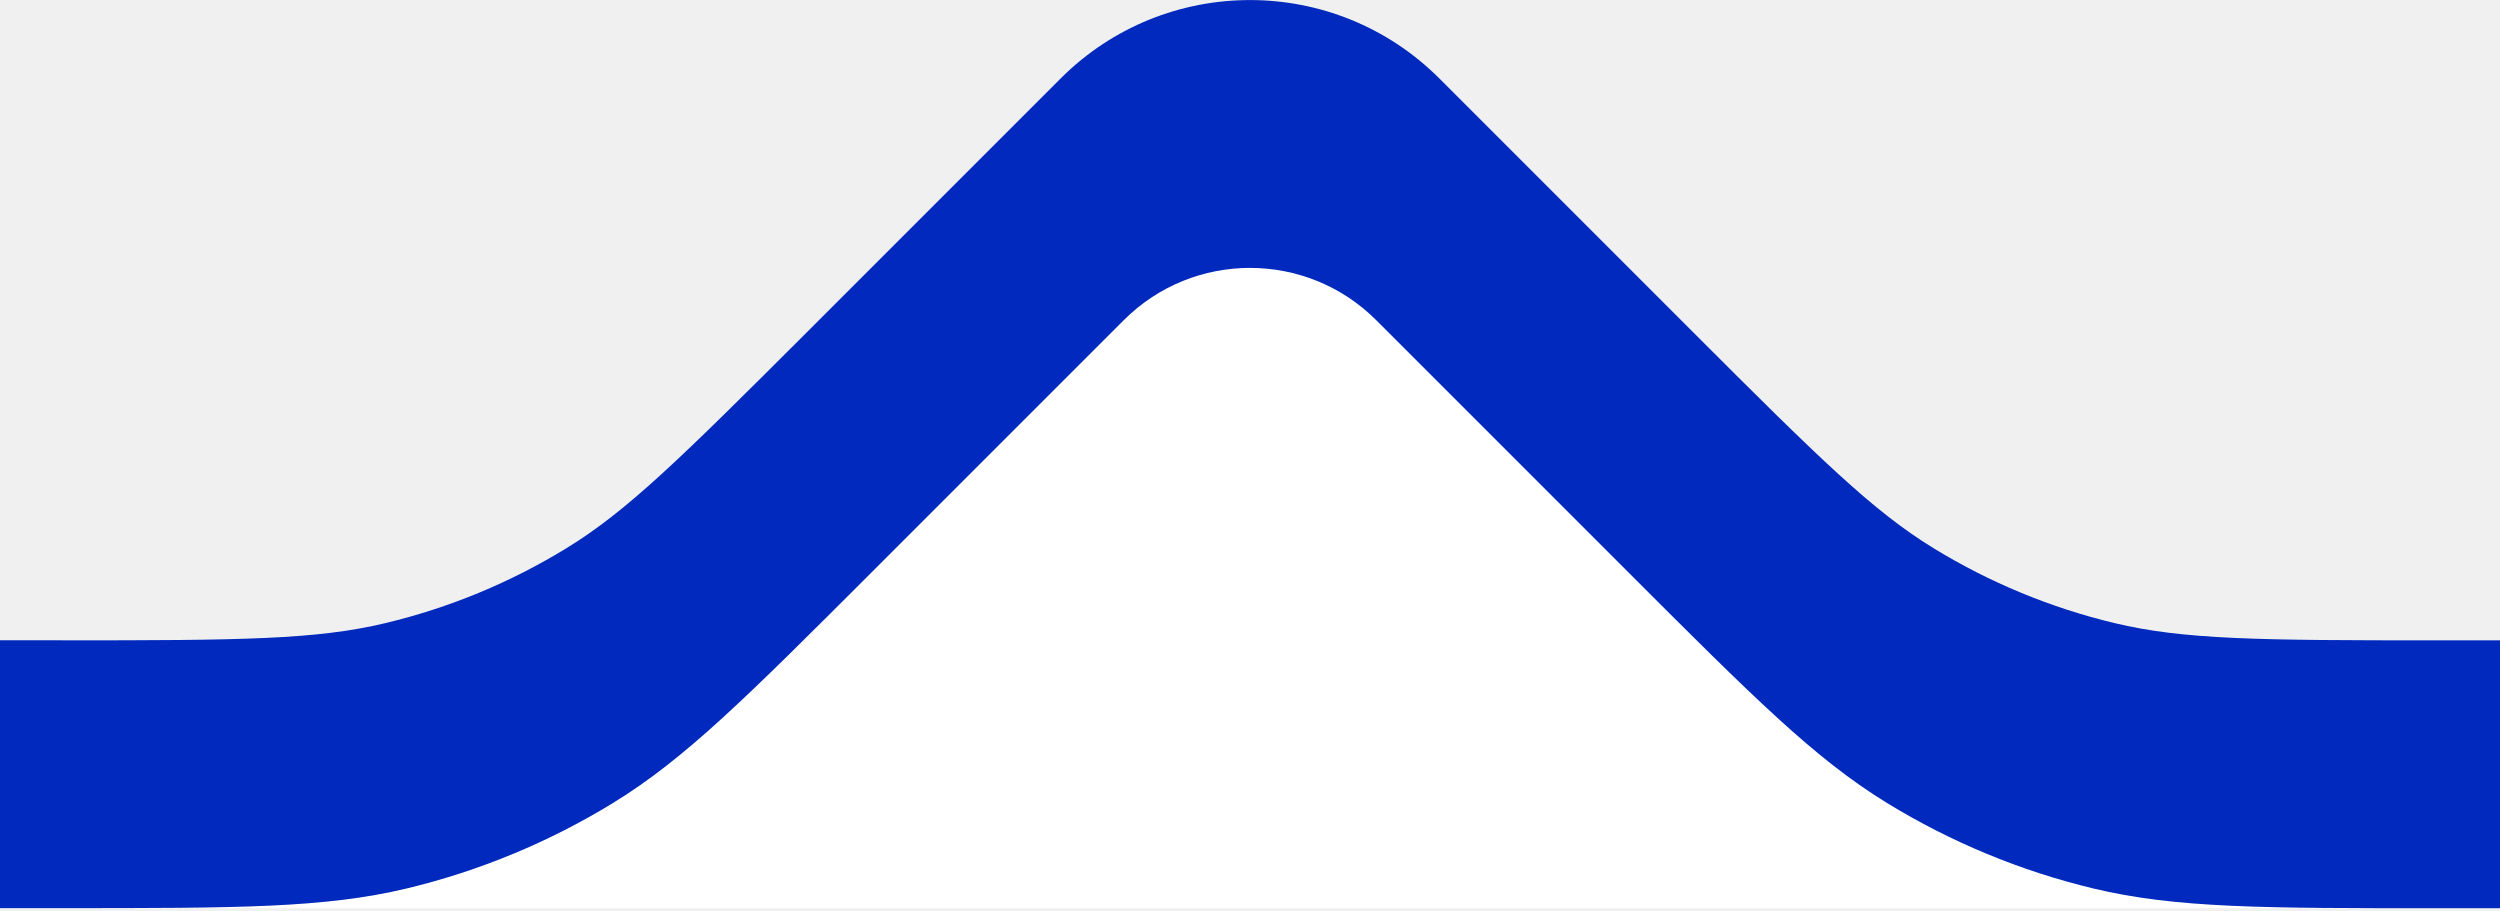
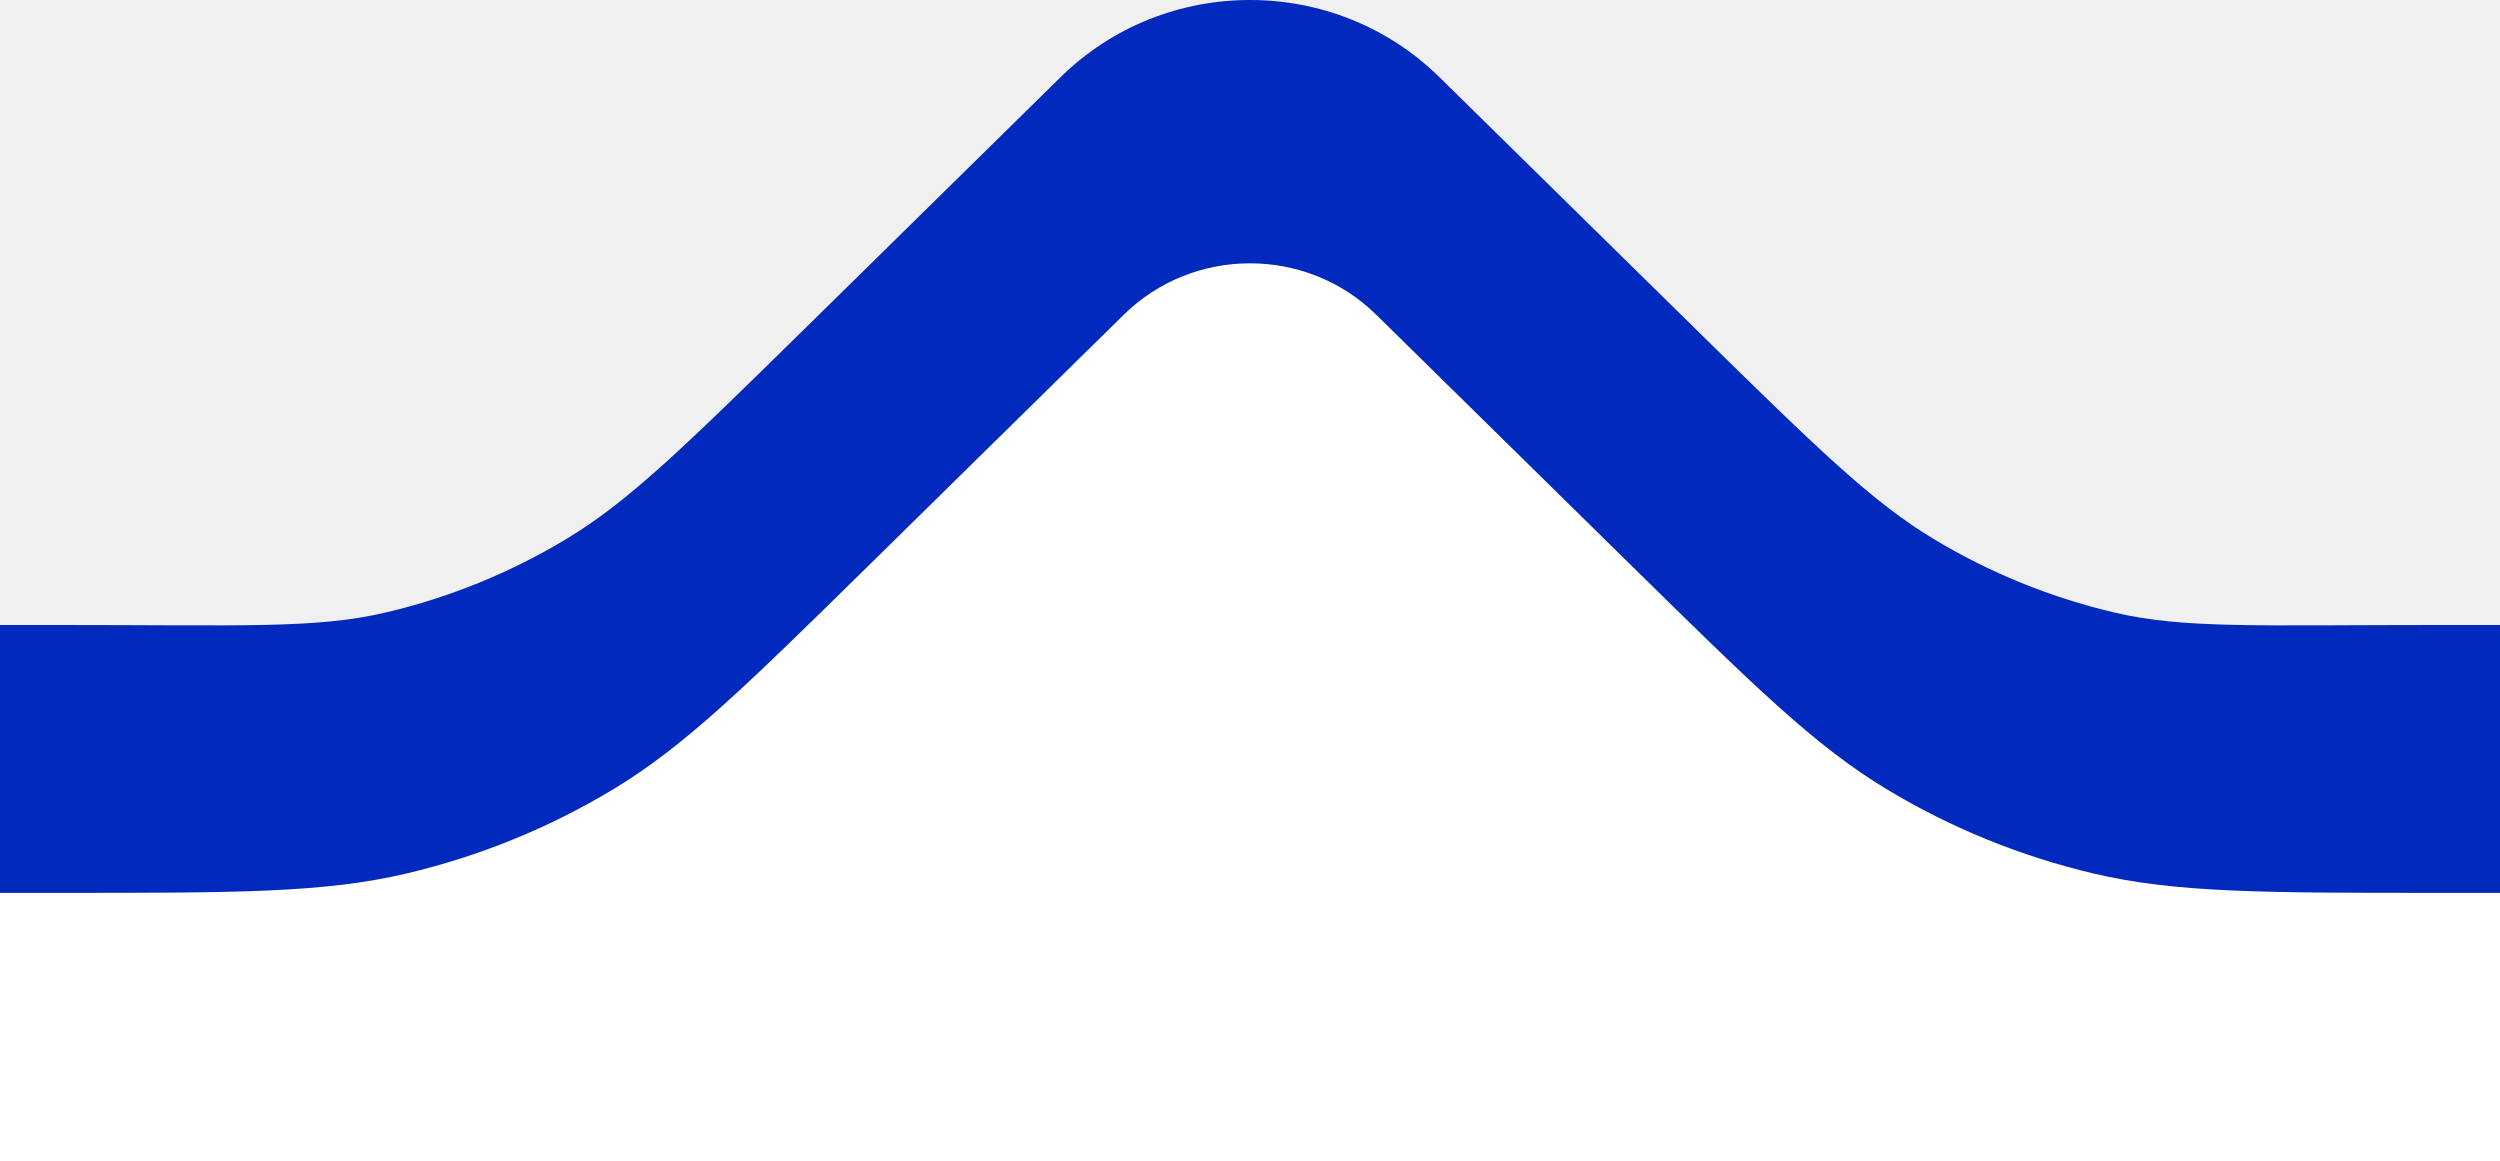
- <svg xmlns="http://www.w3.org/2000/svg" width="28" height="10.2" viewBox="0 0 28 10.2" fill="none">
-   <path d="m15.414 3.586 2.837 2.837c1.384 1.383 2.075 2.075 2.883 2.57a8.001 8.001 0 0 0 2.312.958c.92.22 1.9.22 3.856.22H.698c1.957 0 2.935 0 3.856-.22a8 8 0 0 0 2.312-.958c.808-.495 1.5-1.187 2.883-2.57l2.837-2.837a2 2 0 0 1 2.828 0z" fill="#fff" />
-   <path d="M.698 7.172c2.004 0 2.844-.007 3.622-.194a7 7 0 0 0 2.024-.838c.683-.418 1.28-1.007 2.698-2.424L11.879.879a3 3 0 0 1 4.242 0l2.837 2.837c1.417 1.417 2.015 2.006 2.698 2.424a7 7 0 0 0 2.024.838c.778.187 1.618.194 3.622.194H28v3h-.698c-1.957 0-2.935 0-3.856-.221a8.001 8.001 0 0 1-2.312-.958c-.808-.495-1.5-1.187-2.883-2.57l-2.837-2.837a2 2 0 0 0-2.828 0L9.749 6.423c-1.384 1.383-2.075 2.075-2.883 2.57a8 8 0 0 1-2.312.958c-.92.22-1.9.22-3.856.22H0v-3h.698z" fill="#0129BD" />
+ <svg xmlns="http://www.w3.org/2000/svg" width="28" height="13" viewBox="0 0 28 13" fill="none">
+   <path d="M15.414 3.525L18.251 6.314C19.635 7.674 20.326 8.355 21.134 8.841C21.849 9.272 22.63 9.59 23.446 9.783C24.367 10 25.345 10 27.302 10L0.698 10C2.655 10 3.633 10 4.554 9.783C5.37 9.59 6.151 9.272 6.866 8.841C7.674 8.355 8.365 7.674 9.749 6.314L12.586 3.525C13.367 2.757 14.633 2.757 15.414 3.525Z" fill="white" />
+   <rect x="0" y="9.5" width="28" height="4" fill="white" />
+   <path d="M0.698 7C2.702 7 3.542 7.044 4.32 6.86C5.035 6.692 5.717 6.414 6.344 6.036C7.027 5.625 7.625 5.046 9.042 3.653L11.879 0.864C13.05 -0.288 14.95 -0.288 16.121 0.864L18.958 3.653C20.375 5.046 20.973 5.625 21.656 6.036C22.282 6.414 22.965 6.692 23.68 6.86C24.458 7.044 25.298 7 27.302 7L28 7L28 10L27.302 10C25.345 10 24.367 10 23.446 9.783C22.63 9.59 21.849 9.272 21.134 8.841C20.326 8.355 19.635 7.674 18.251 6.314L15.414 3.525C14.633 2.757 13.367 2.757 12.586 3.525L9.749 6.314C8.365 7.674 7.674 8.355 6.866 8.841C6.151 9.272 5.37 9.59 4.554 9.783C3.633 10 2.655 10 0.698 10L0 10L-2.62268e-07 7L0.698 7Z" fill="#0129BD" />
</svg>
